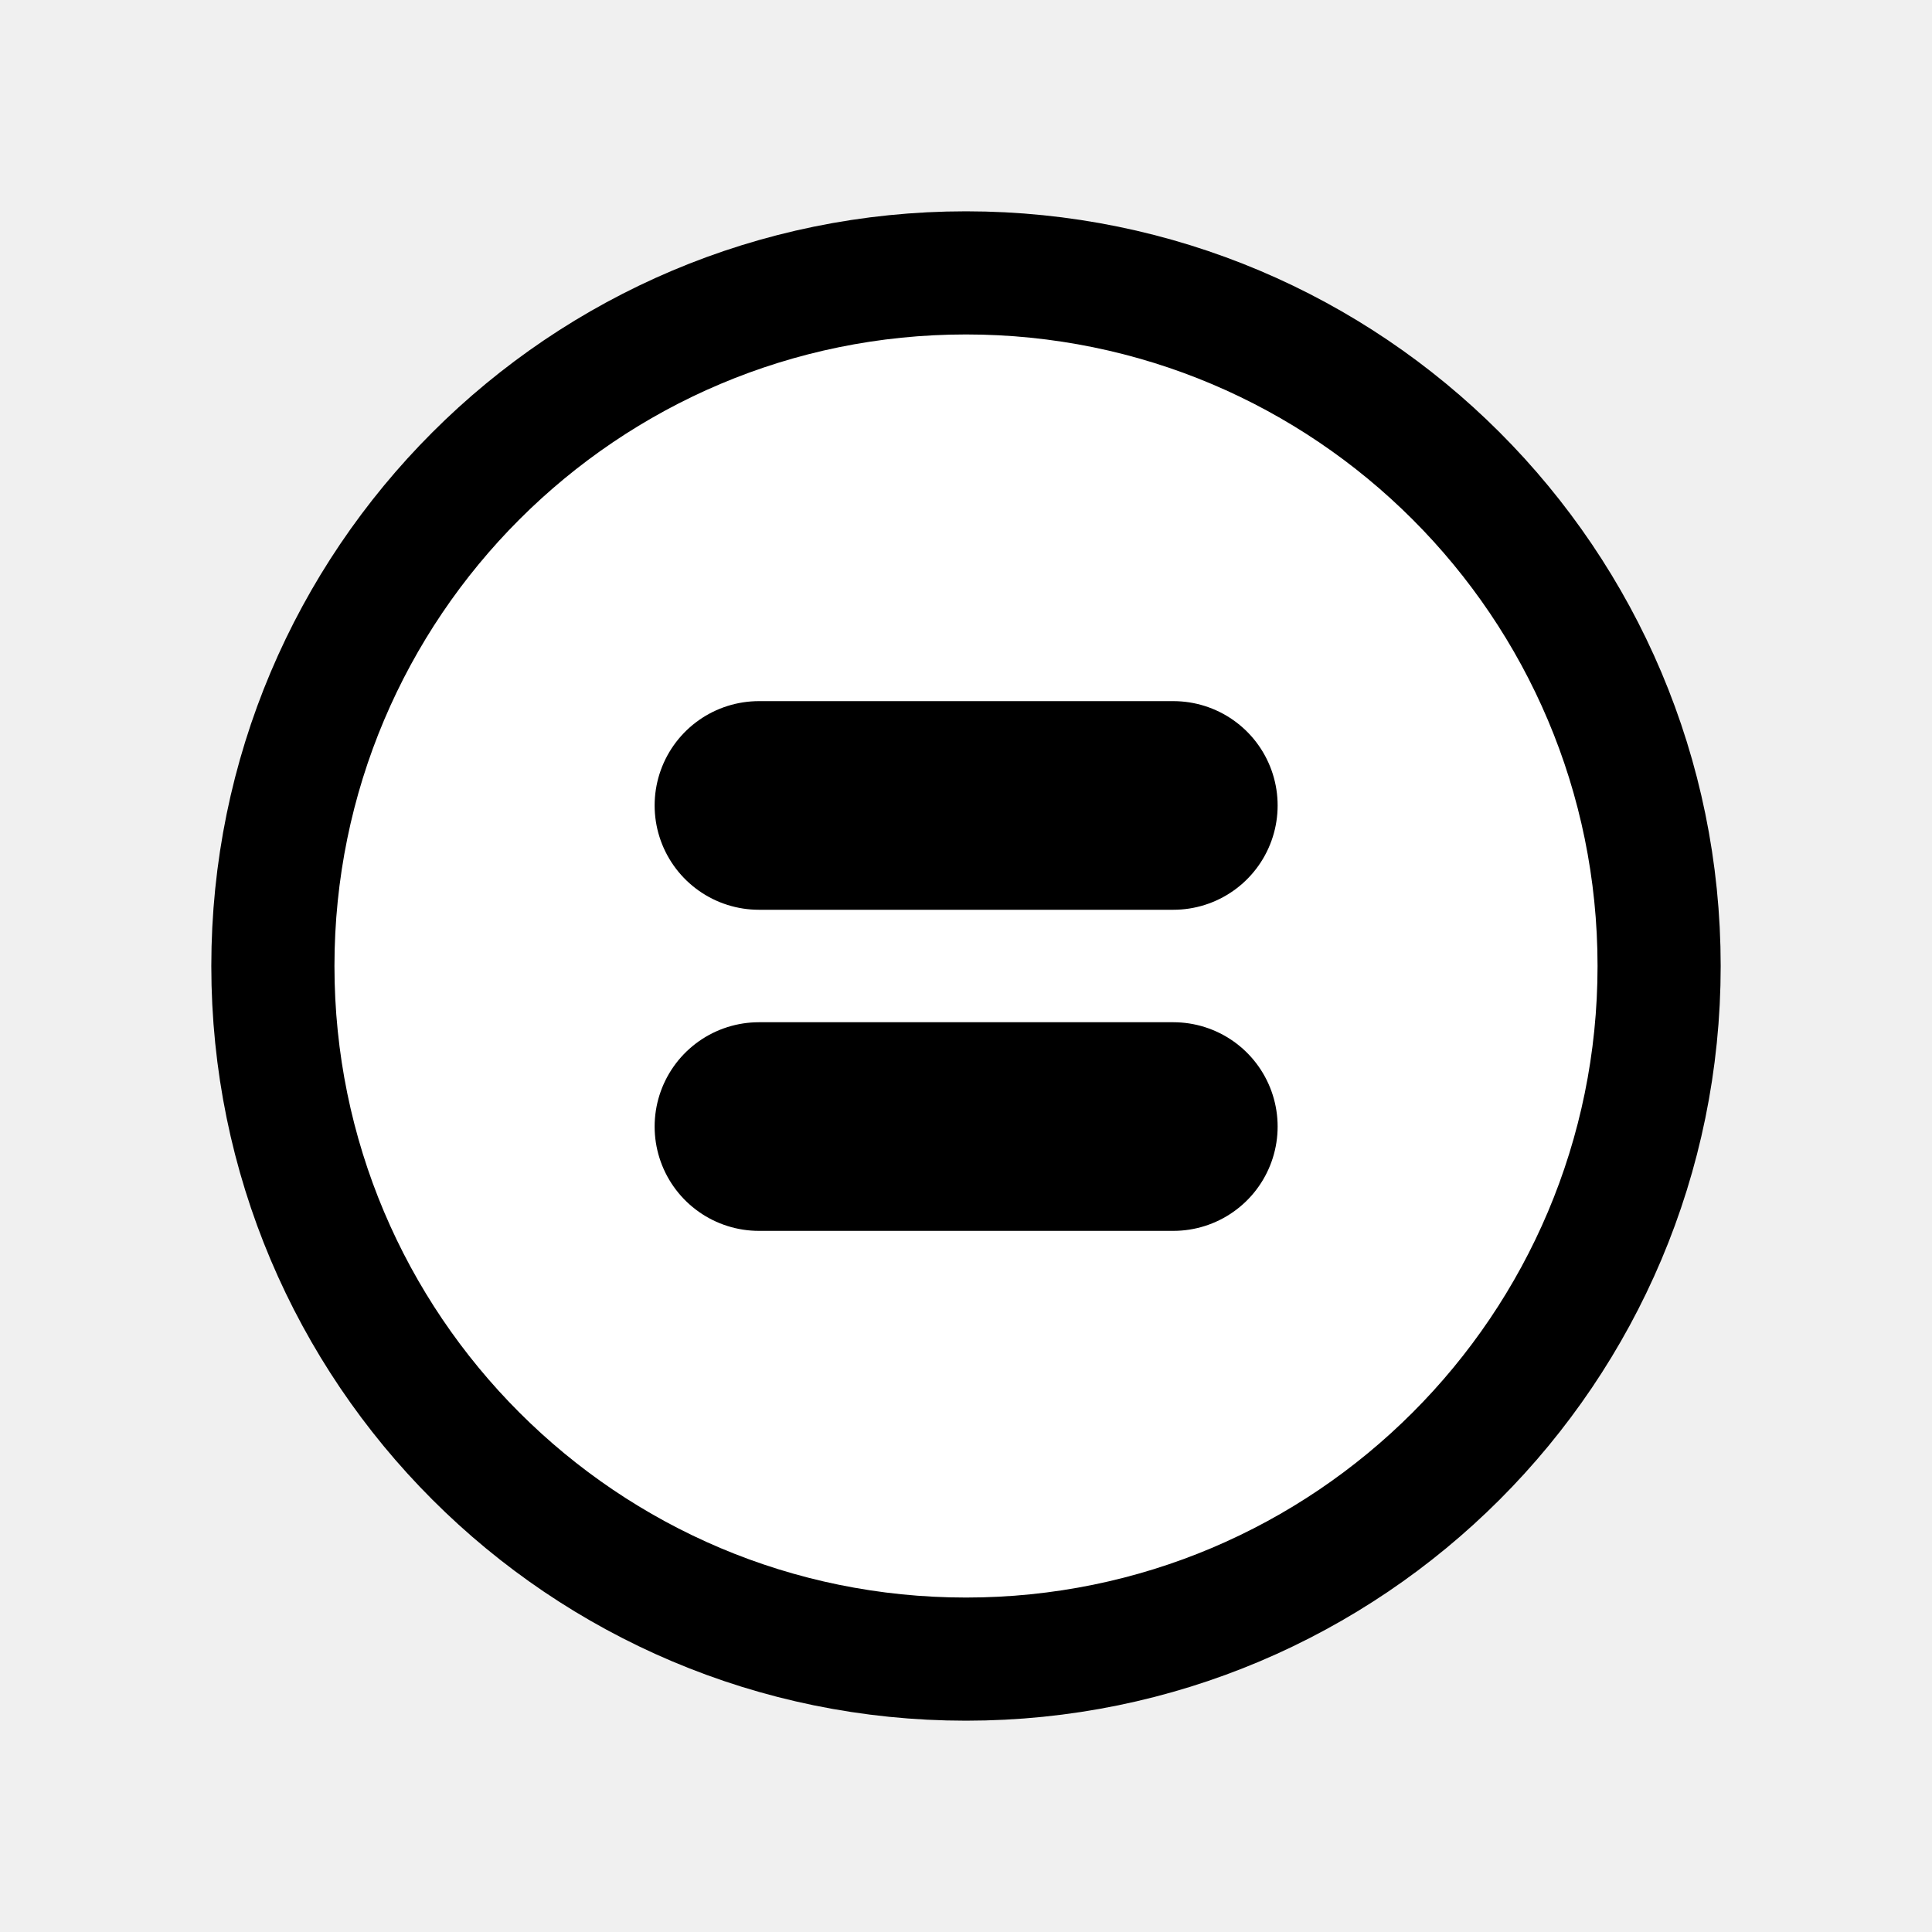
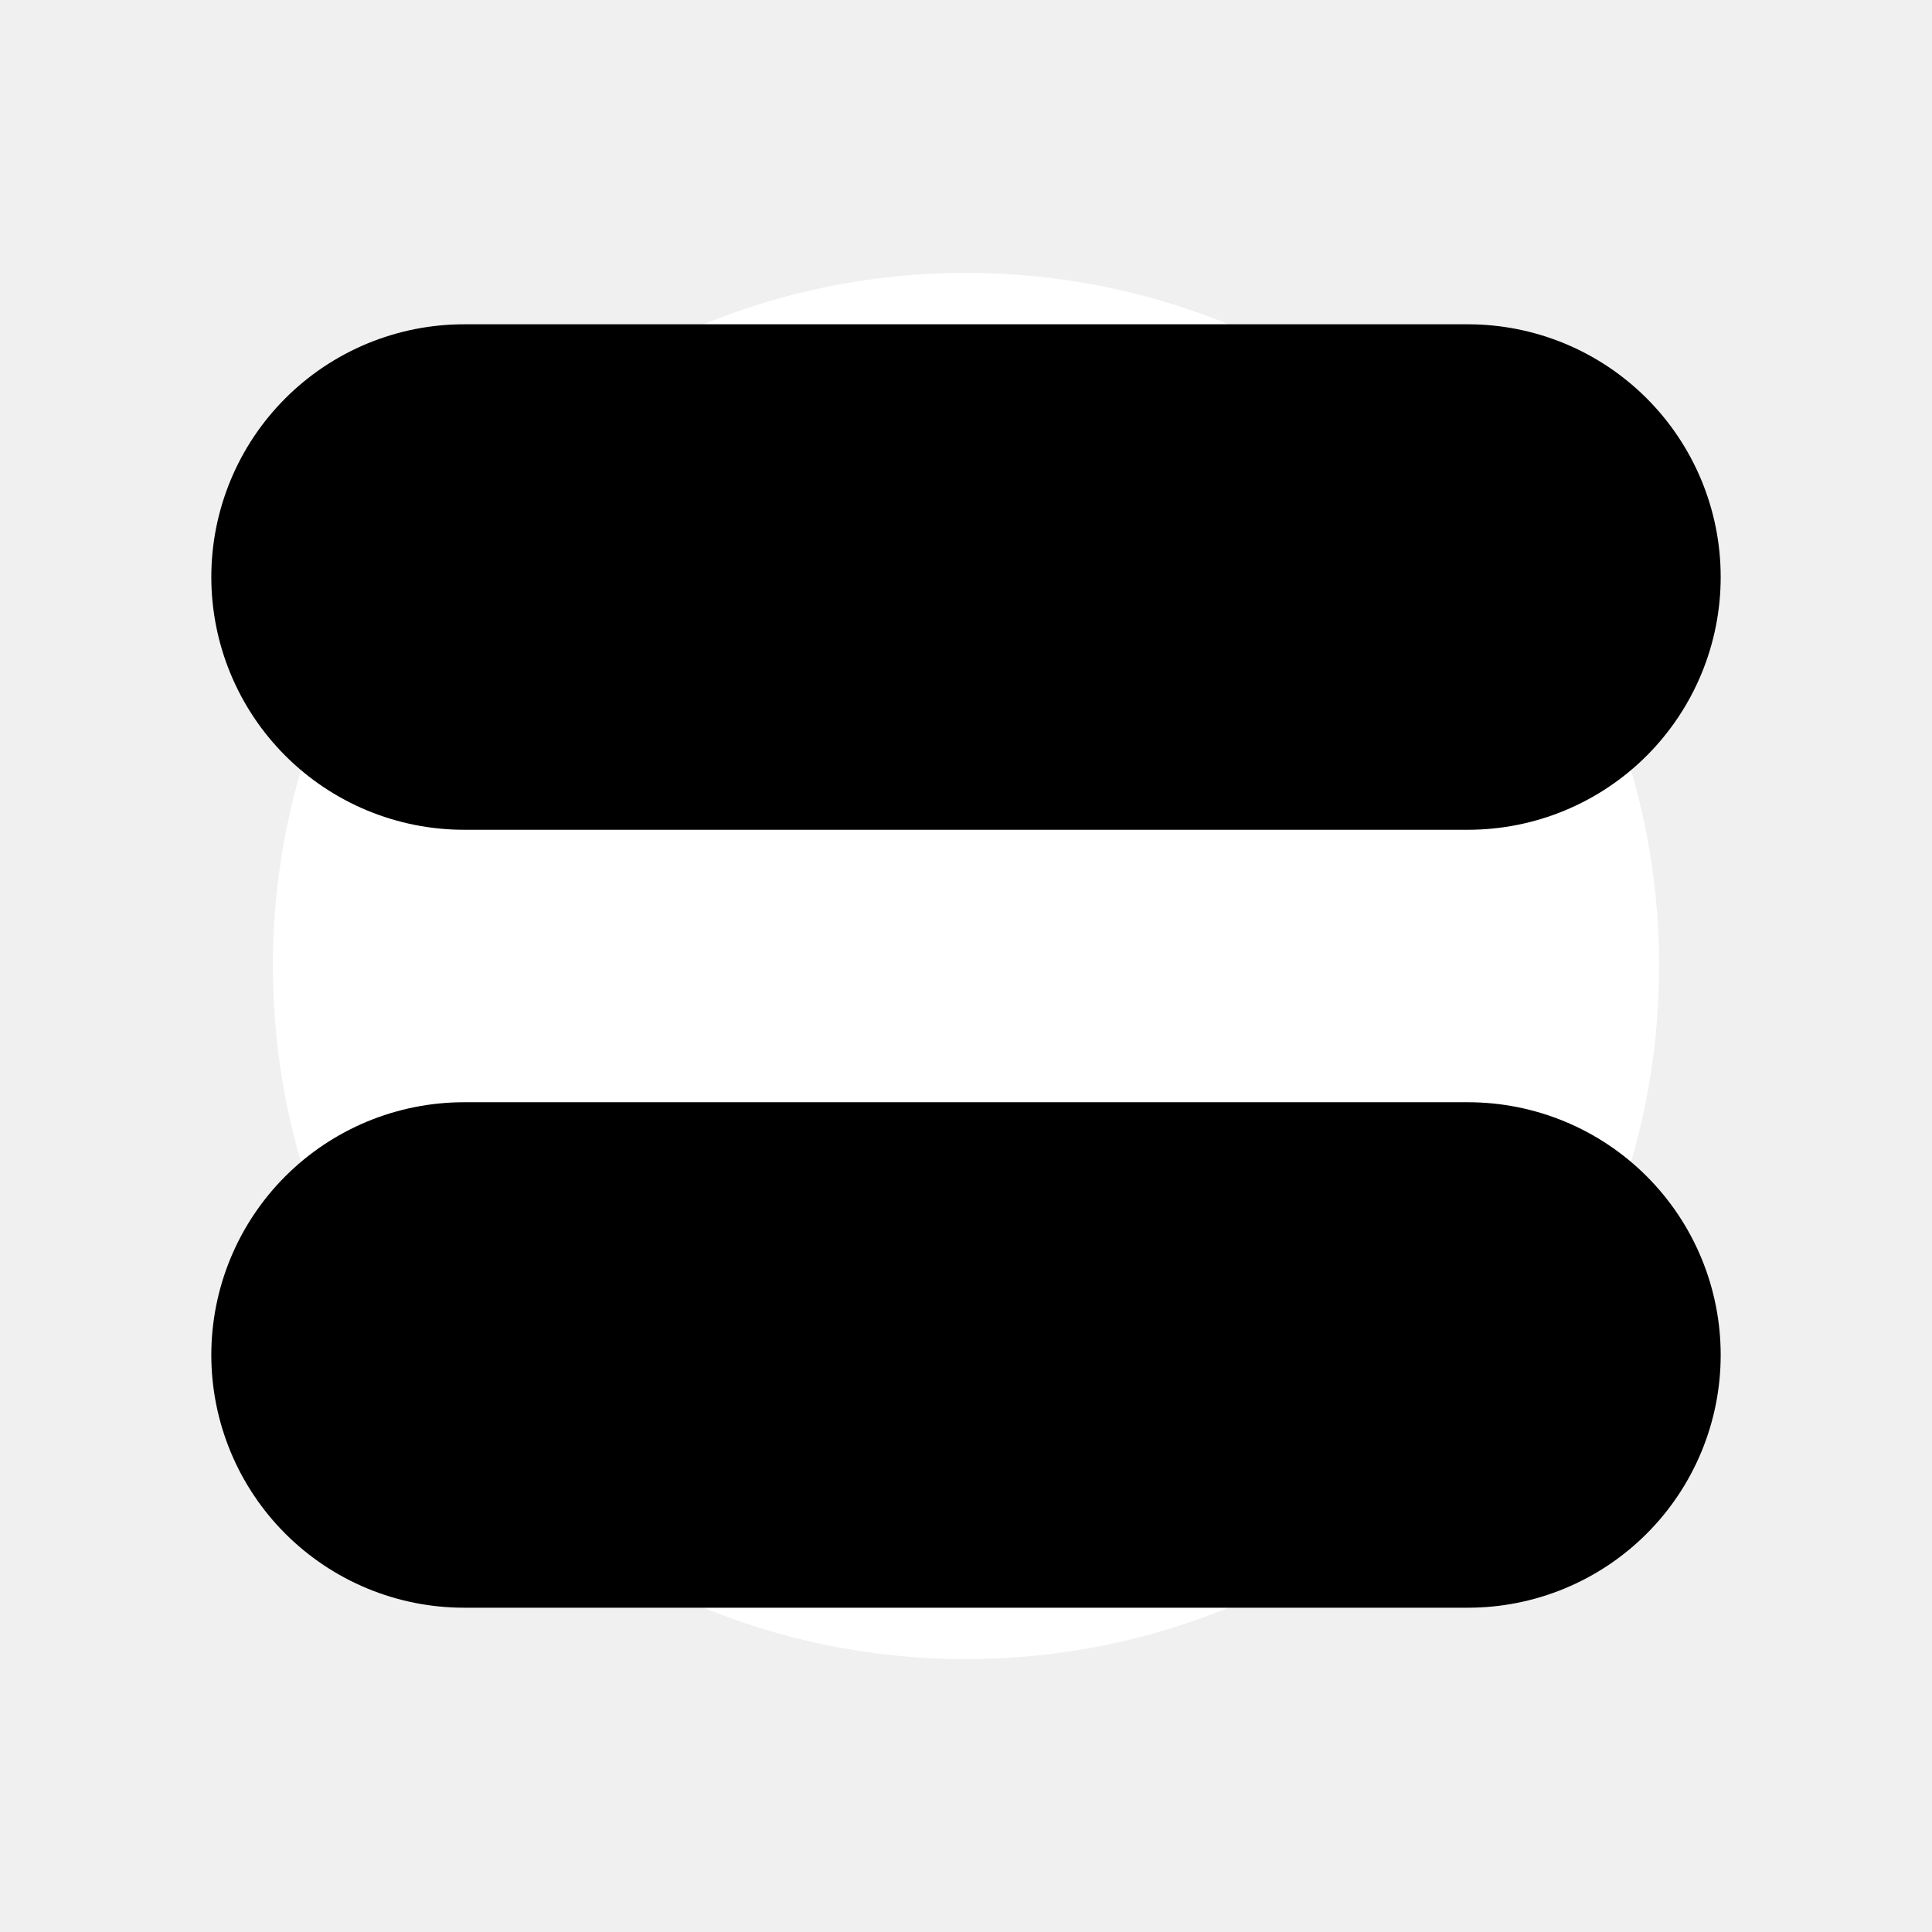
<svg xmlns="http://www.w3.org/2000/svg" id="emoji" viewBox="0 0 32 32" version="1.1" width="32" height="32">
  <defs id="defs15" />
  <g id="color" transform="matrix(0.4302926,0,0,0.4302926,0.5094664,0.5094664)">
    <circle cx="36" cy="36" r="26.68" fill="#ffffff" fill-rule="evenodd" paint-order="normal" id="circle2" />
  </g>
  <g id="line" transform="matrix(0.4302926,0,0,0.4302926,0.5094664,0.5094664)">
-     <circle cx="36" cy="36" r="26.68" fill="none" stroke="#000000" stroke-linecap="round" stroke-linejoin="round" stroke-width="4.74" paint-order="normal" id="circle5" />
-     <path fill="none" stroke="#000000" stroke-linecap="round" stroke-linejoin="round" stroke-width="8.031" d="M 28.03,42.18 H 43.98" clip-rule="evenodd" id="path7" />
-     <path fill="none" stroke="#000000" stroke-linecap="round" stroke-linejoin="round" stroke-width="8.031" d="M 28.03,29.82 H 43.98" clip-rule="evenodd" id="path9" />
+     <g id="g837" transform="matrix(2.422751,0,0,2.422751,-51.23116,-51.21905)">
+       <path fill="none" stroke="#000000" stroke-linecap="round" stroke-linejoin="round" stroke-width="8.031" d="M 28.03,42.18 H 43.98" clip-rule="evenodd" id="path7" />
+       <path fill="none" stroke="#000000" stroke-linecap="round" stroke-linejoin="round" stroke-width="8.031" d="M 28.03,29.82 H 43.98" clip-rule="evenodd" id="path9" />
+     </g>
  </g>
</svg>
